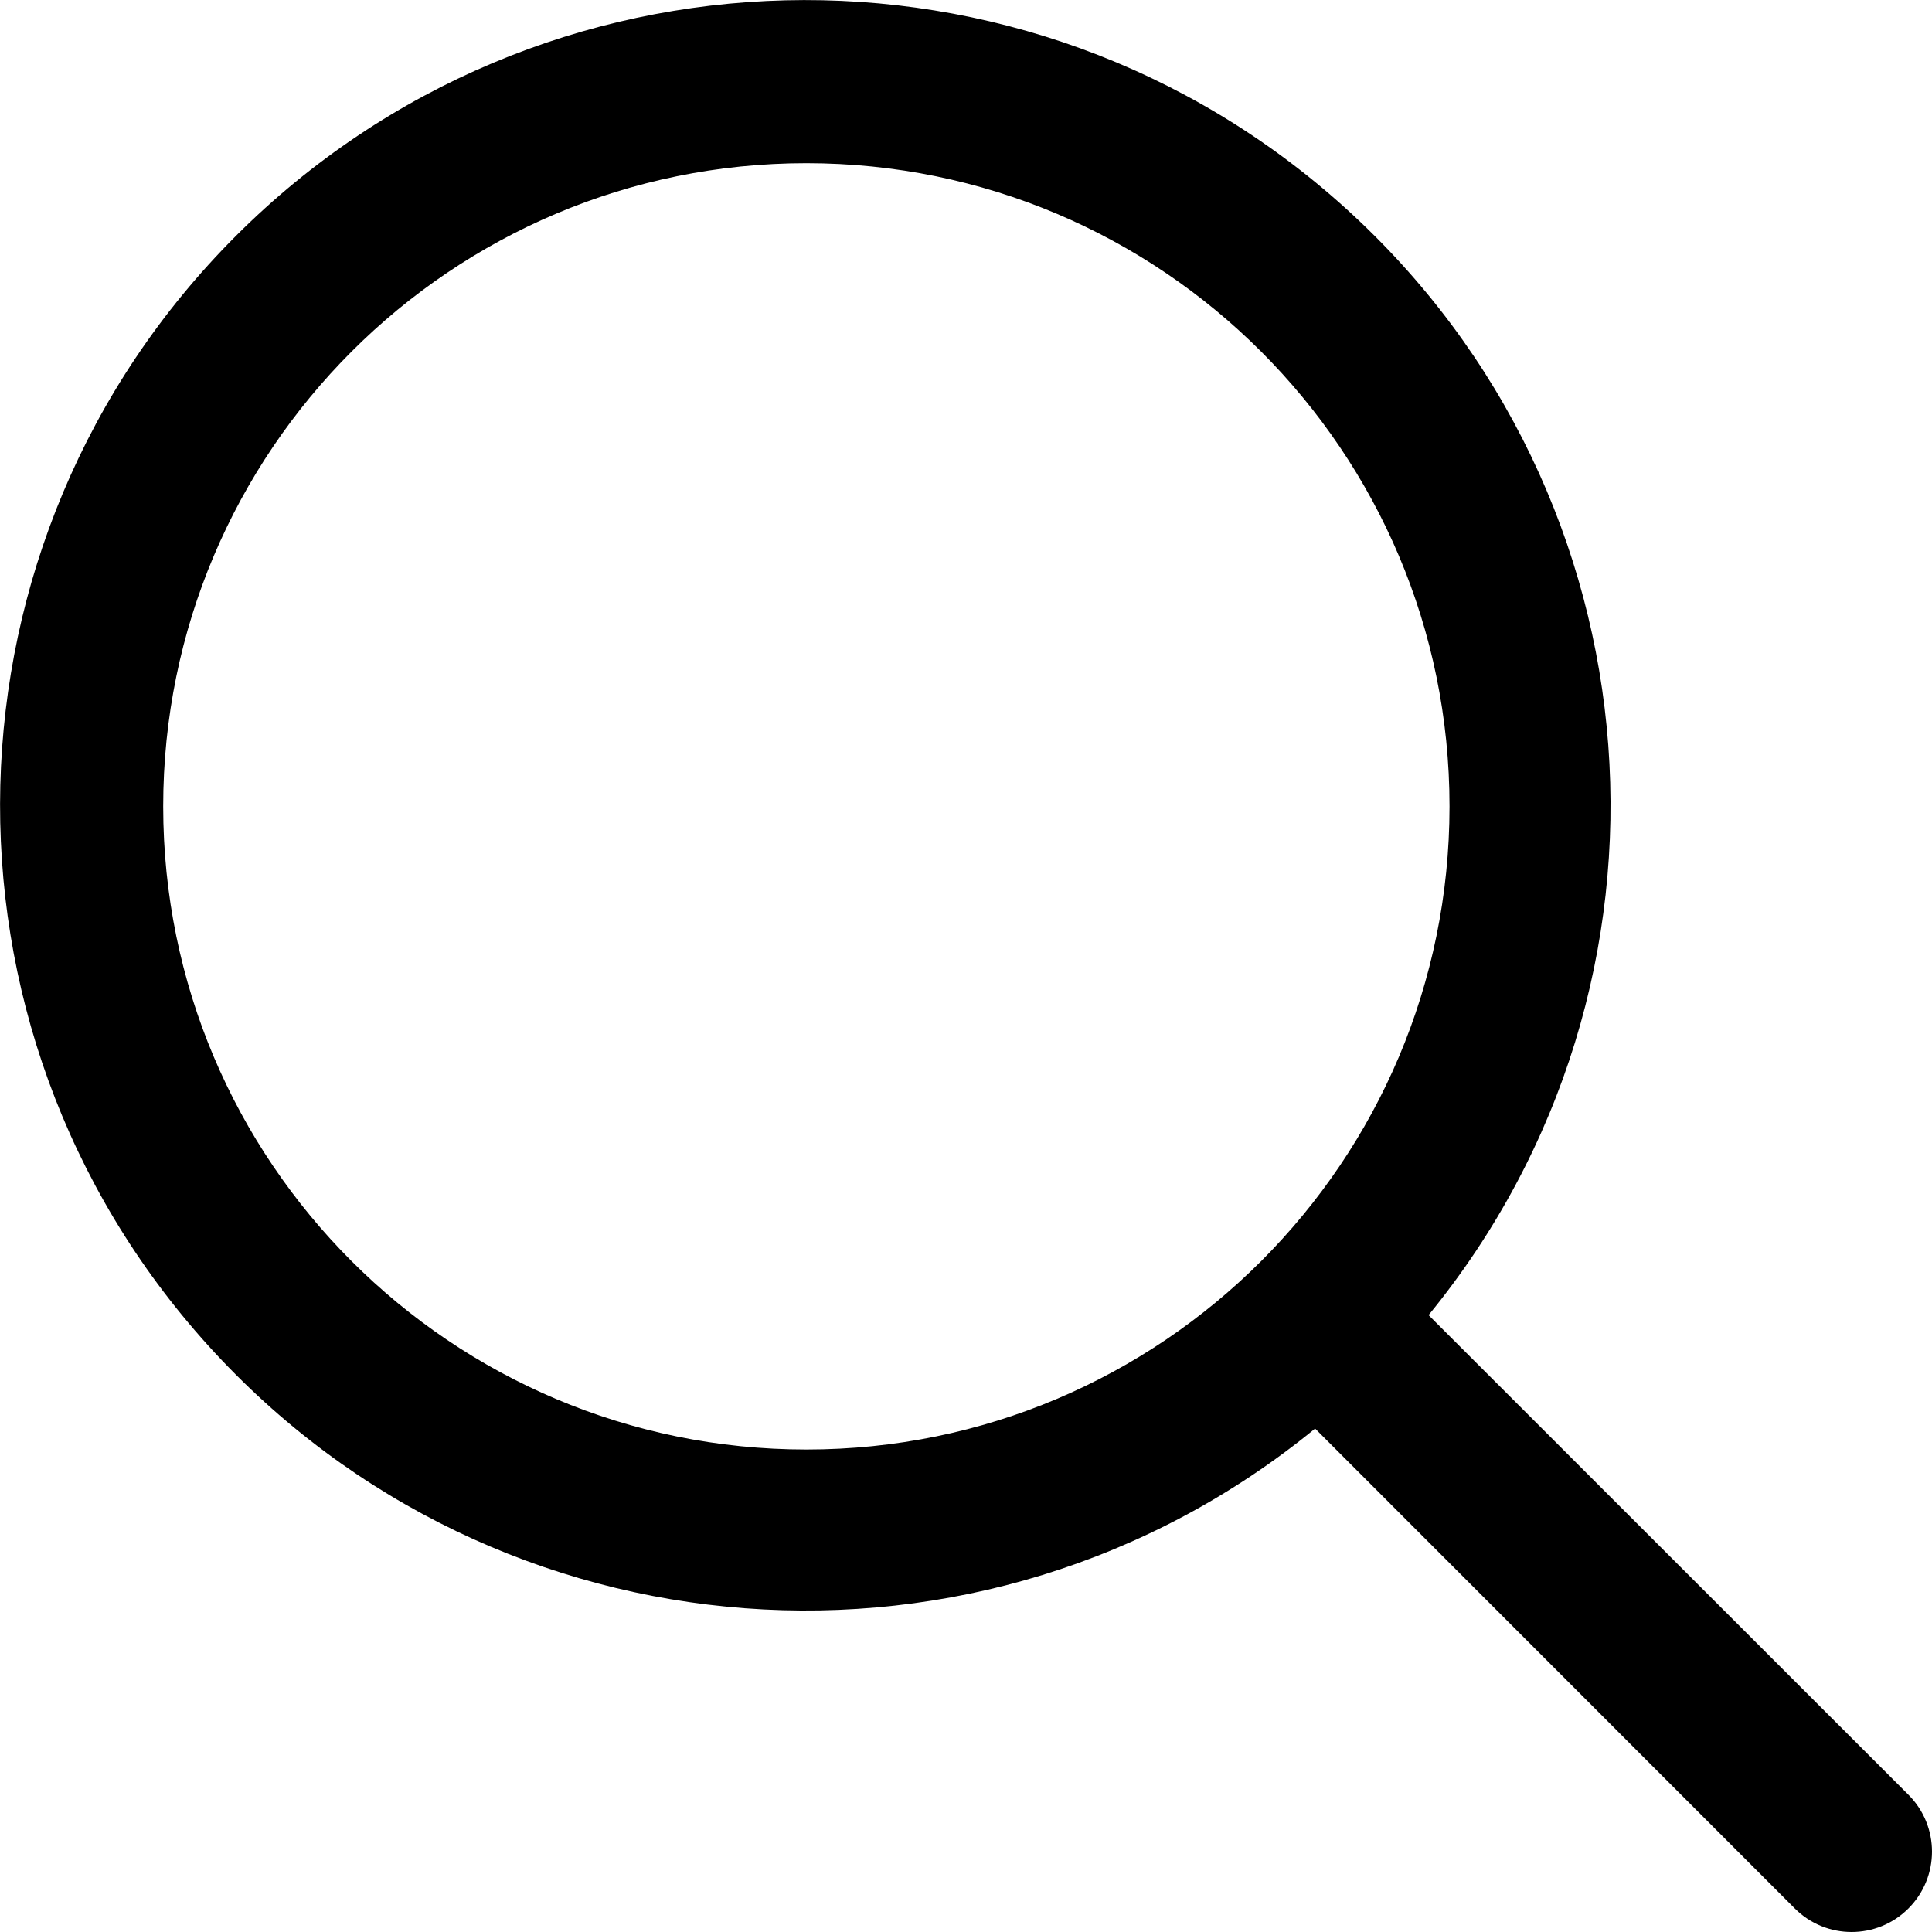
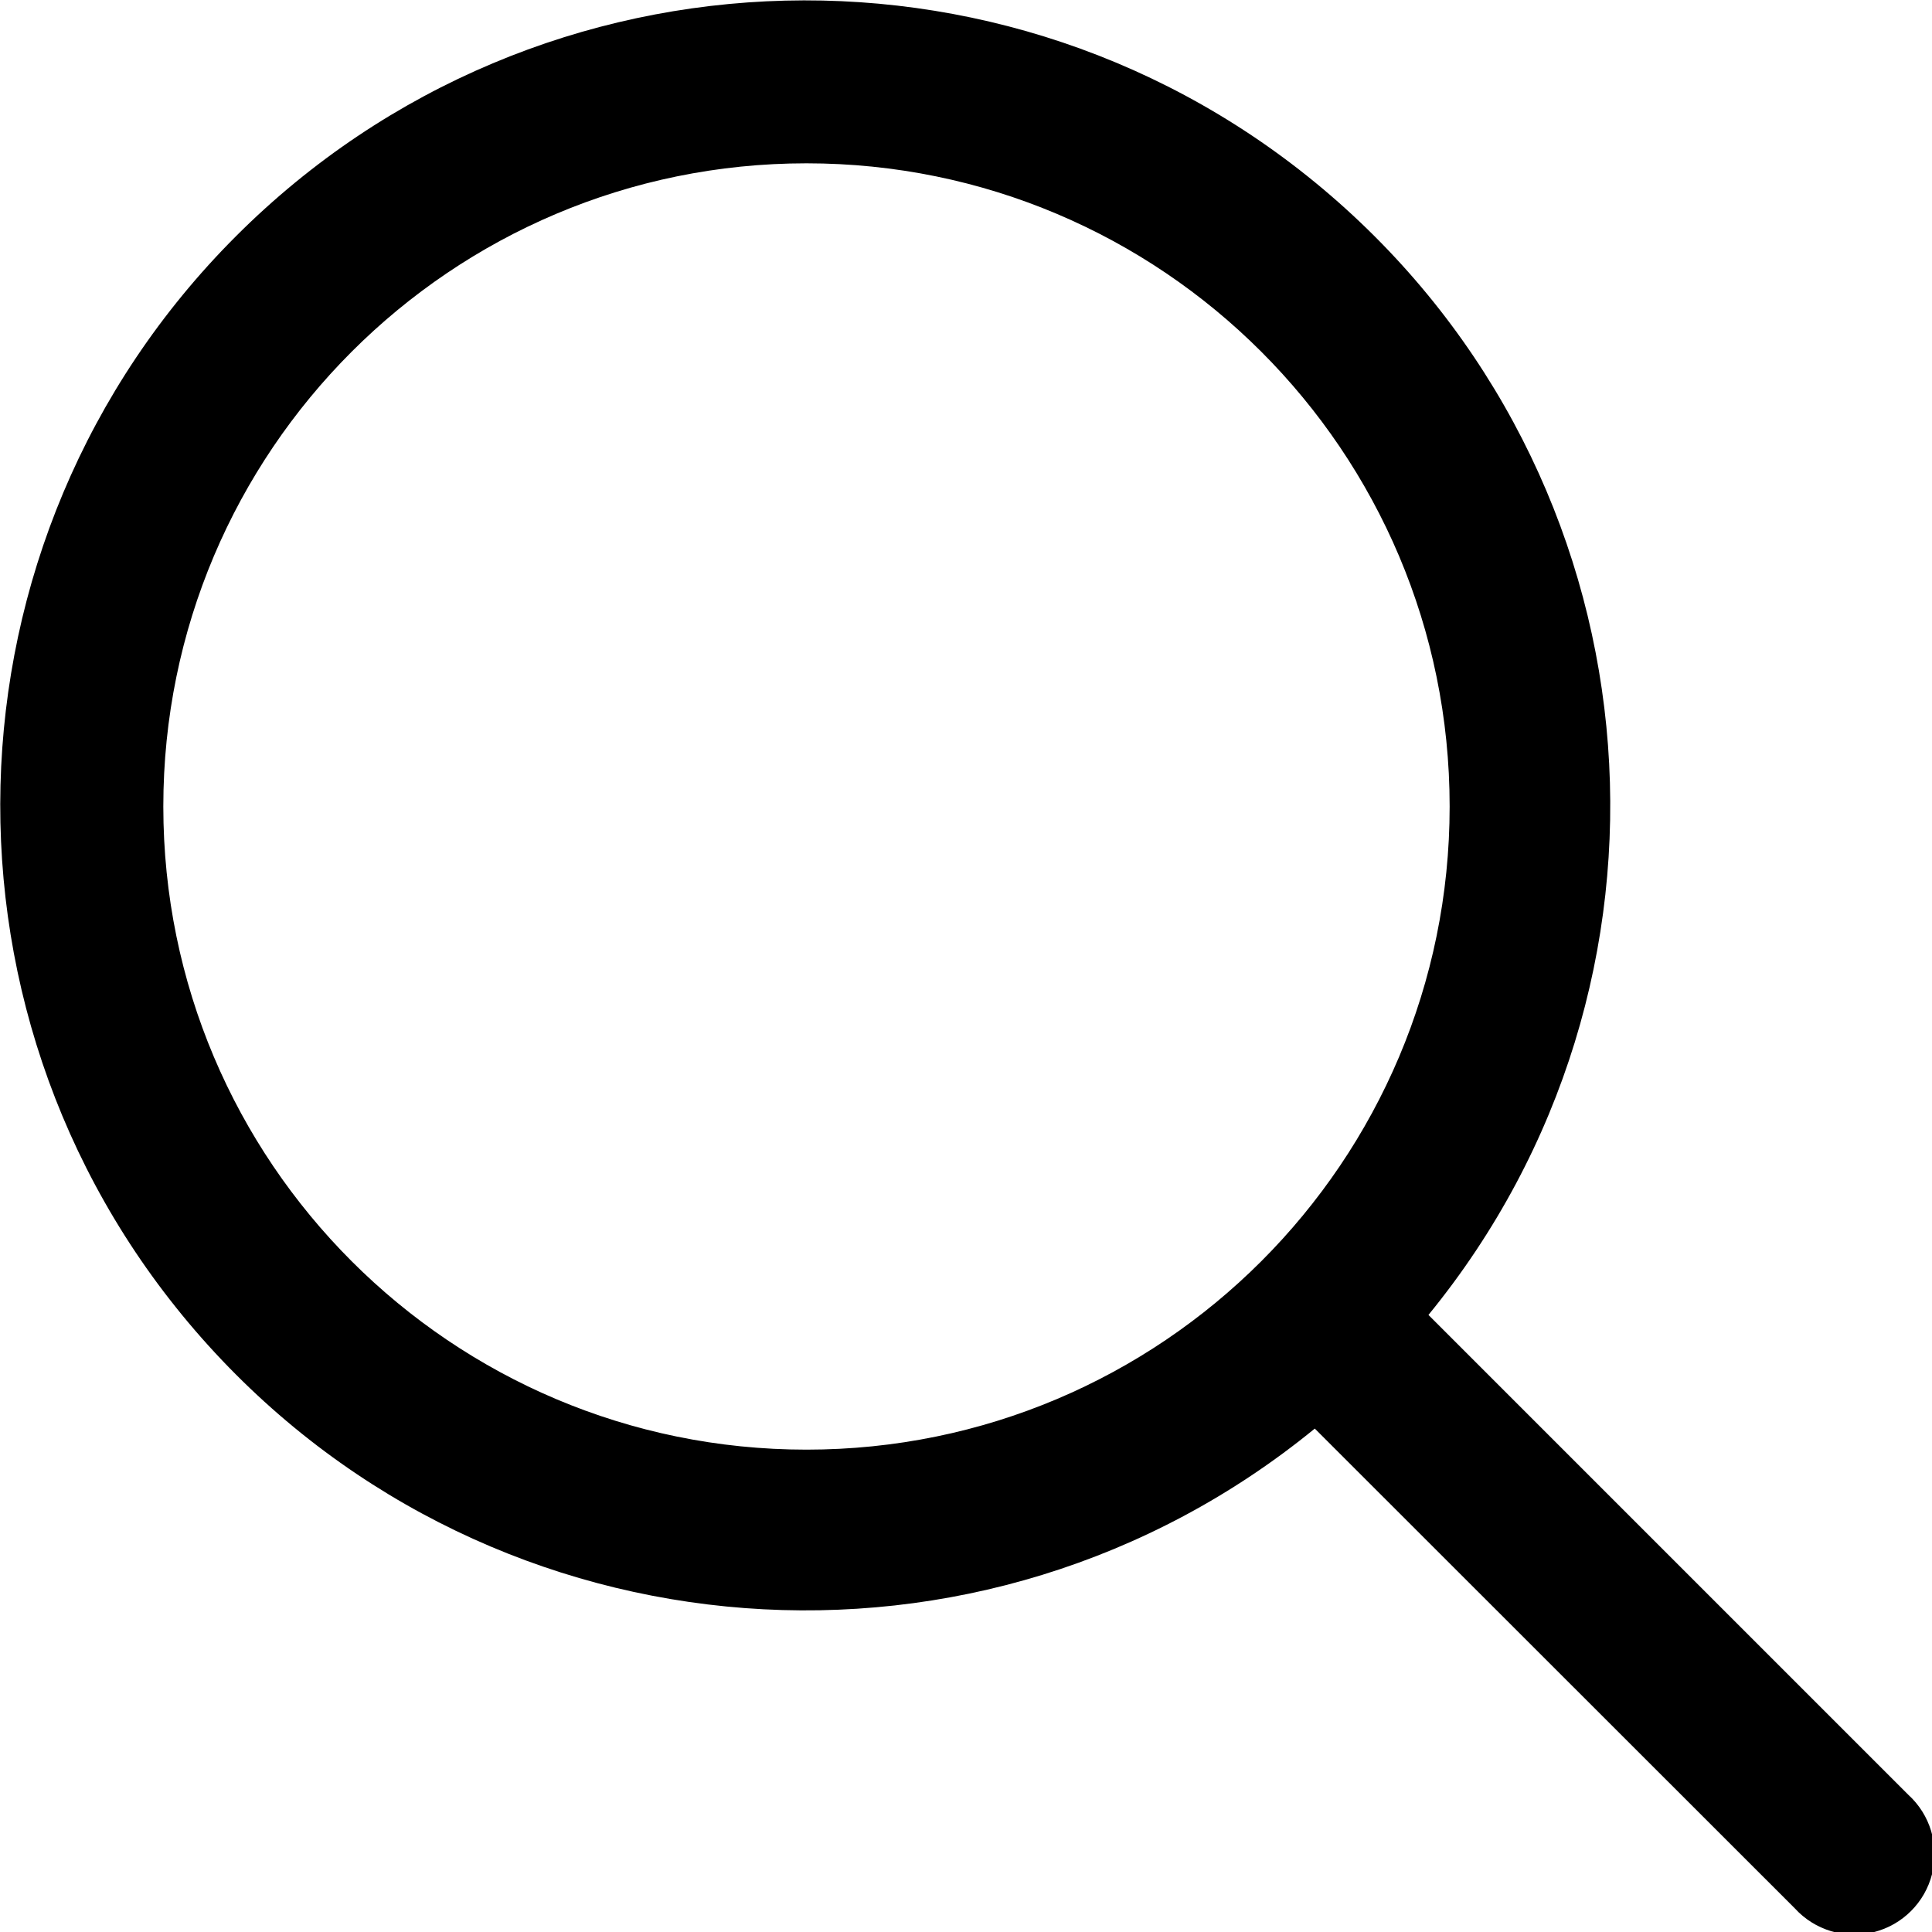
- <svg xmlns="http://www.w3.org/2000/svg" width="44.56" height="44.56" viewBox="0 0 44.56 44.56">
-   <path id="search" d="M43.985,41.363,32.917,30.3A18.572,18.572,0,1,0,30.3,32.917L41.363,43.985a1.854,1.854,0,1,0,2.622-2.622ZM18.569,33.4A14.834,14.834,0,1,1,33.4,18.569,14.834,14.834,0,0,1,18.569,33.4Z" transform="translate(0.032 0.032)" />
+ <svg xmlns="http://www.w3.org/2000/svg" width="30" height="30" viewBox="0 0 30 30">
+   <path id="search" d="M29.6,27.837l-7.451-7.451a12.5,12.5,0,1,0-1.765,1.765L27.837,29.6A1.248,1.248,0,1,0,29.6,27.837ZM12.491,22.478a9.987,9.987,0,1,1,9.987-9.987,9.987,9.987,0,0,1-9.987,9.987Z" transform="translate(0.032 0.032)" />
</svg>
